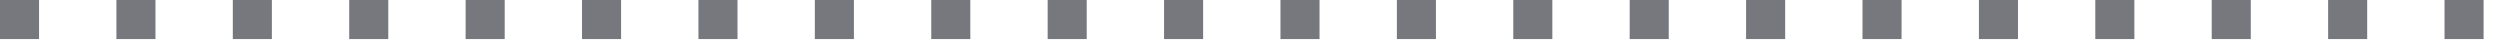
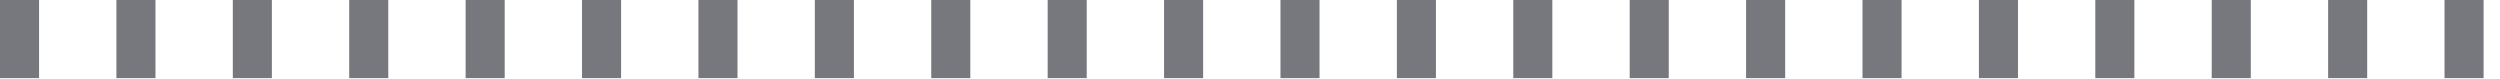
- <svg xmlns="http://www.w3.org/2000/svg" width="32" height=".5" fill="none" overflow="visible" preserveAspectRatio="none" style="display:block" viewBox="0 0 32 0.5">
+ <svg xmlns="http://www.w3.org/2000/svg" width="32" height="1" fill="none" overflow="visible" preserveAspectRatio="none" style="display:block" viewBox="0 0 32 0.5">
  <path id="Vector 751" stroke="#292d36" stroke-dasharray="0.5 0.99" stroke-opacity=".64" stroke-width=".5" d="M0 .25h32" />
</svg>
